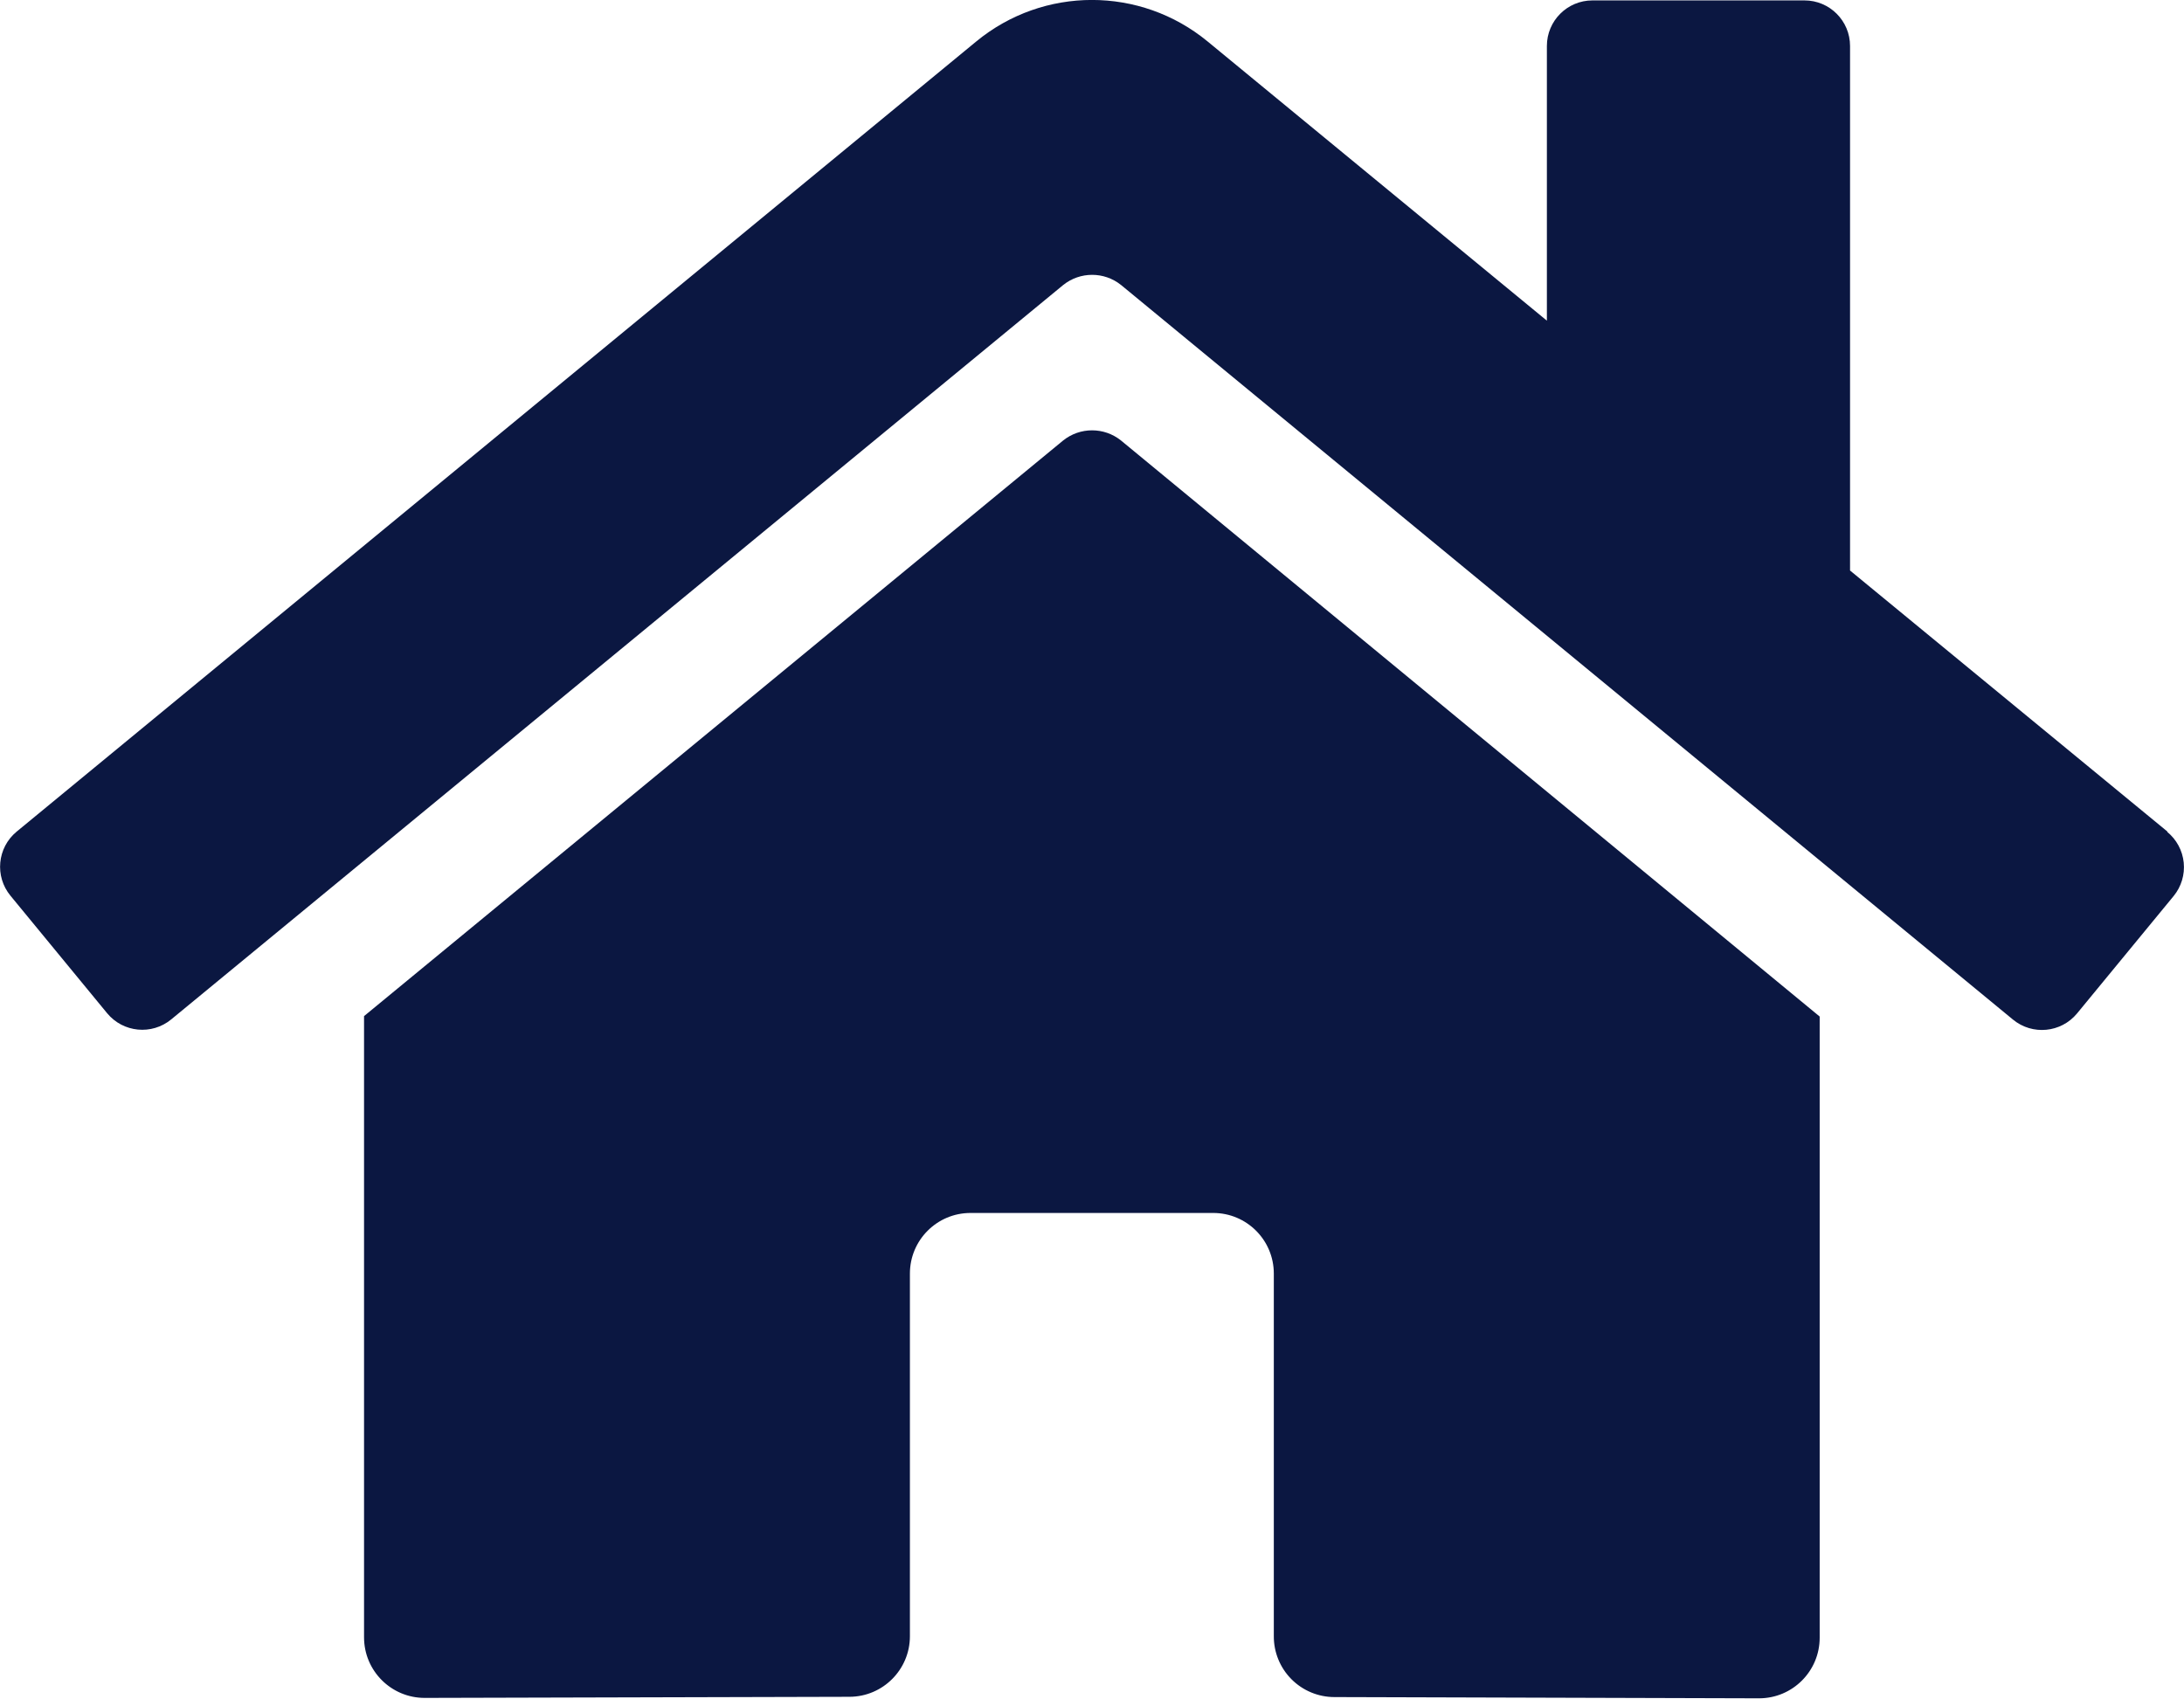
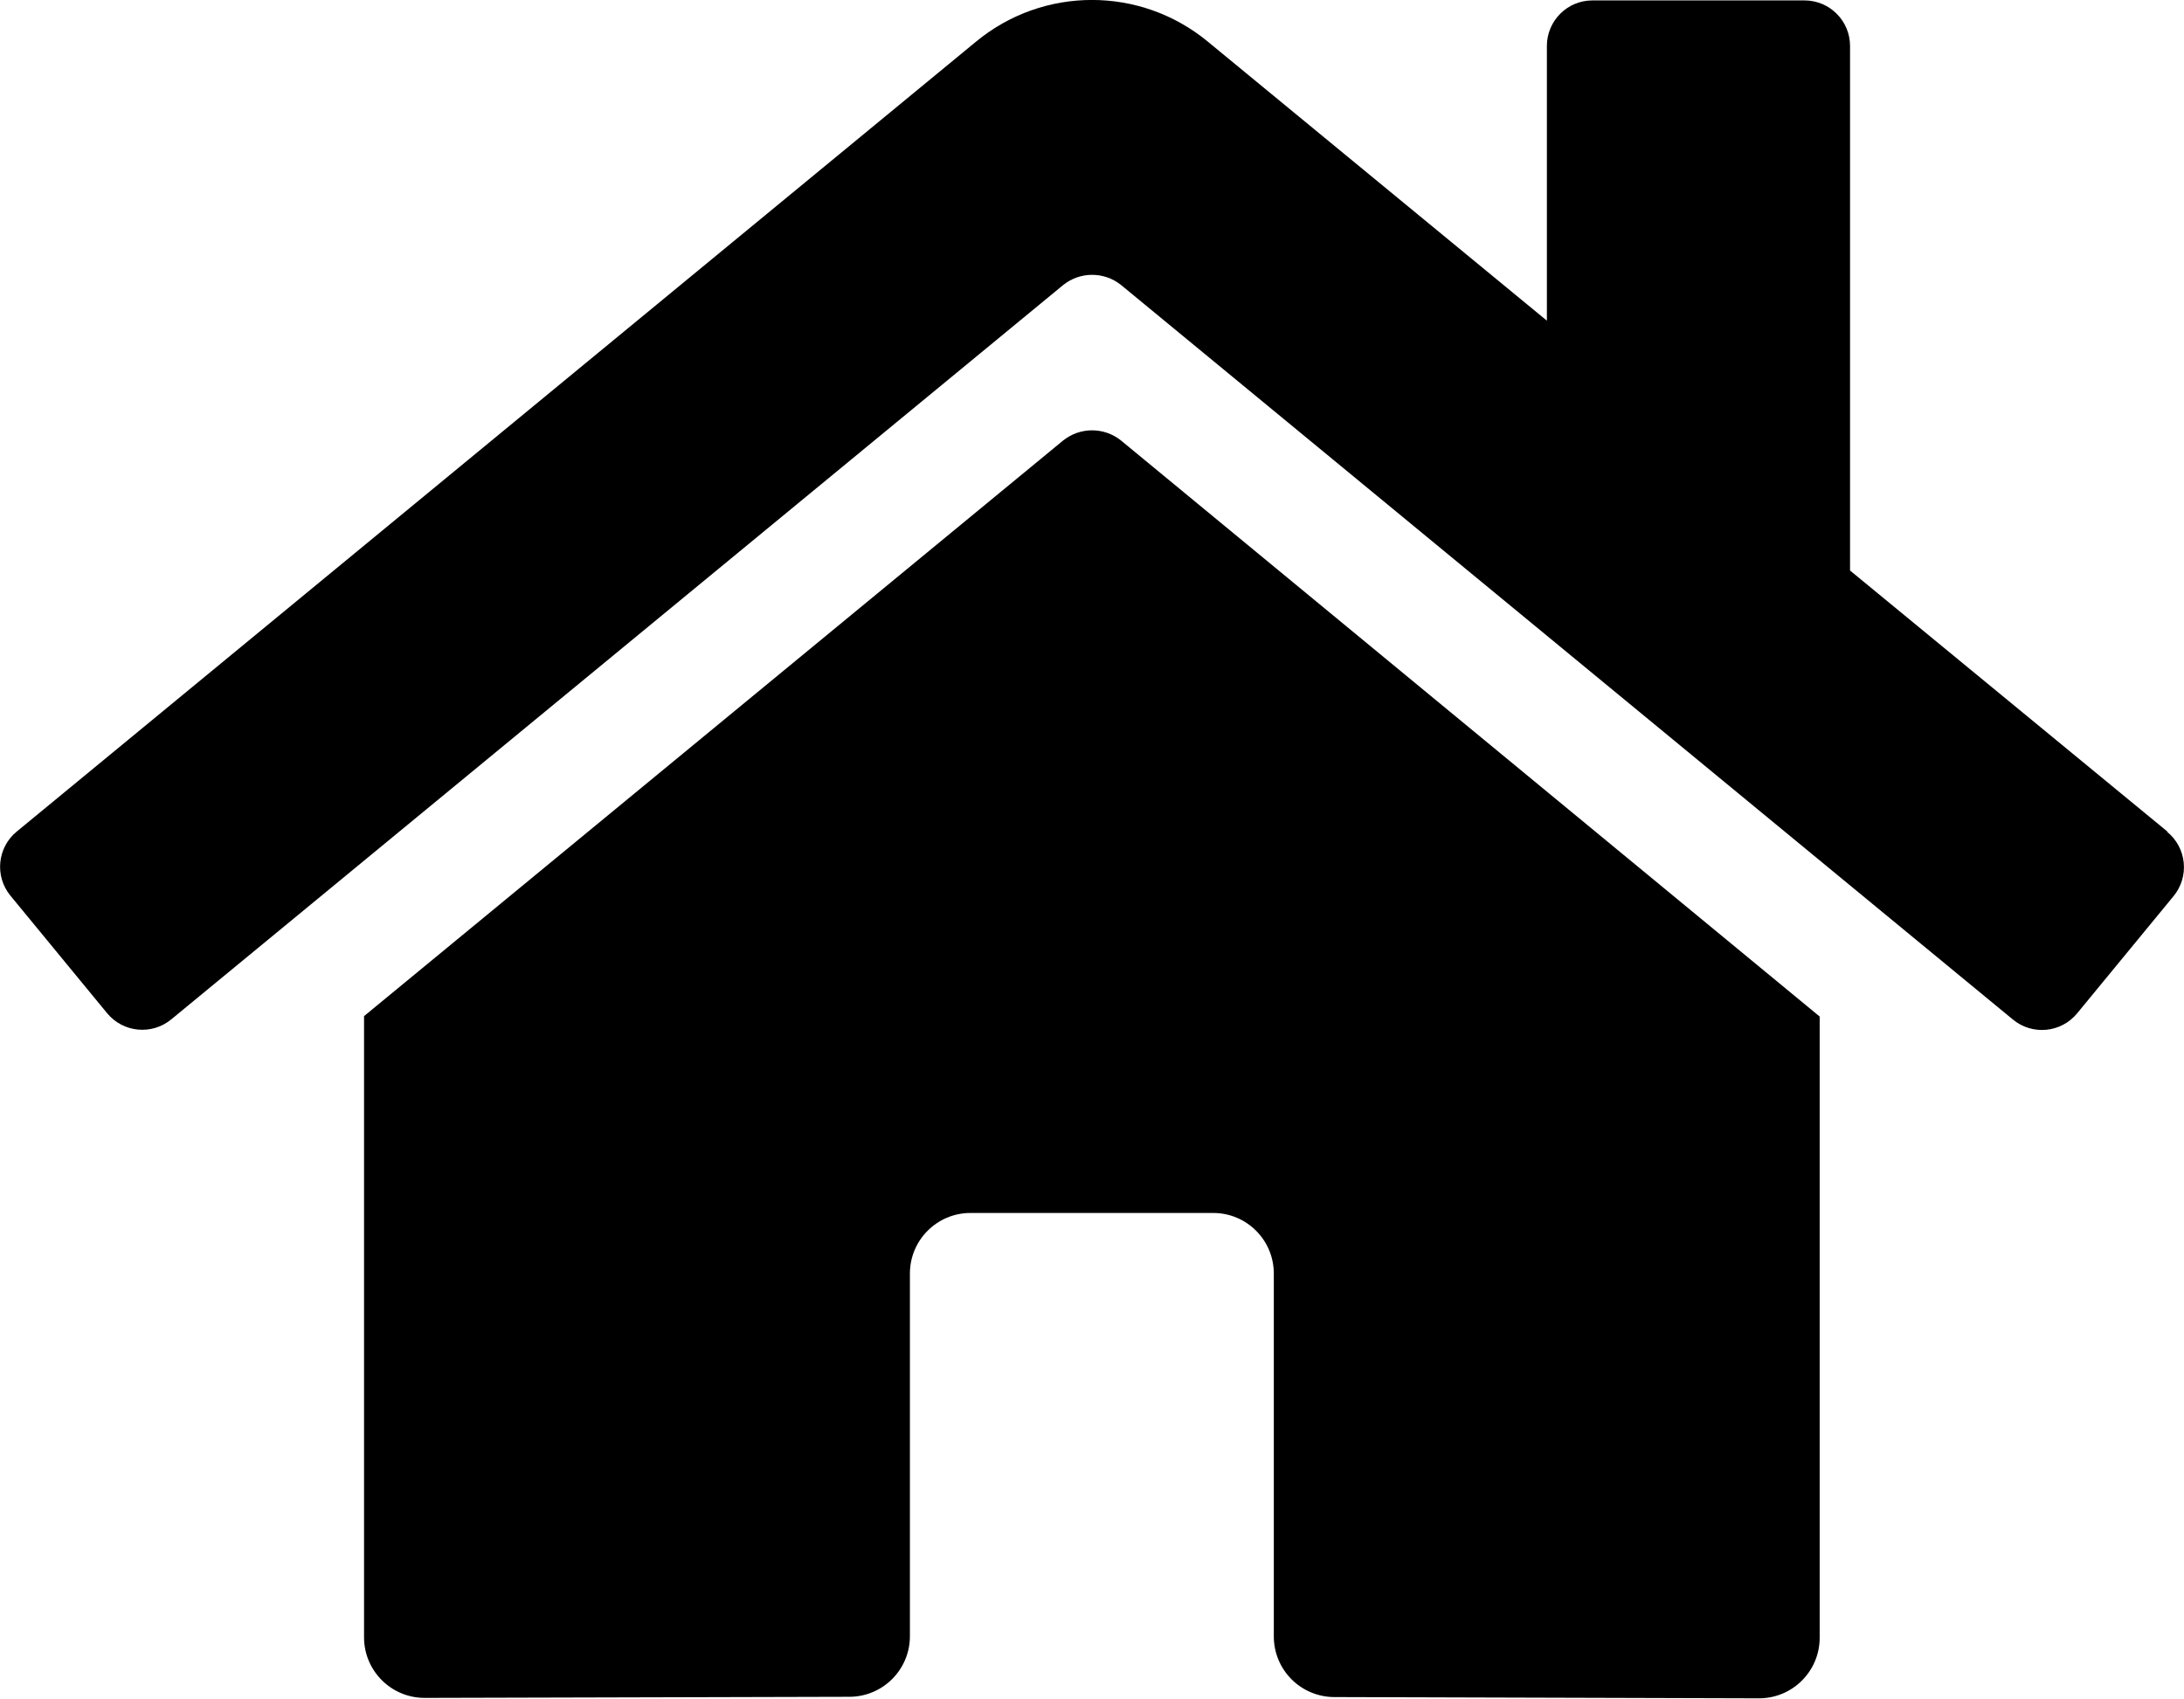
<svg xmlns="http://www.w3.org/2000/svg" width="15.82" height="12.302" viewBox="0 0 15.82 12.302">
-   <path id="Icon_awesome-home" data-name="Icon awesome-home" d="M7.7,5.445,2.636,9.615v4.5a.439.439,0,0,0,.439.439l3.078-.008a.439.439,0,0,0,.437-.439V11.48a.439.439,0,0,1,.439-.439H8.787a.439.439,0,0,1,.439.439v2.627a.439.439,0,0,0,.439.441l3.076.009a.439.439,0,0,0,.439-.439v-4.5L8.119,5.445A.335.335,0,0,0,7.7,5.445Zm8,2.834L13.4,6.387v-3.8a.33.33,0,0,0-.33-.33H11.534a.33.33,0,0,0-.33.33V4.577L8.746,2.554a1.318,1.318,0,0,0-1.675,0L.119,8.279a.33.33,0,0,0-.044.464l.7.851a.33.33,0,0,0,.464.045L7.7,4.319a.335.335,0,0,1,.42,0L14.58,9.64a.33.33,0,0,0,.464-.044l.7-.851a.33.33,0,0,0-.047-.465Z" transform="translate(0.001 -2.254)" fill="#0b1741" />
+   <path id="Icon_awesome-home" data-name="Icon awesome-home" d="M7.7,5.445,2.636,9.615v4.5a.439.439,0,0,0,.439.439l3.078-.008a.439.439,0,0,0,.437-.439V11.48a.439.439,0,0,1,.439-.439H8.787a.439.439,0,0,1,.439.439v2.627a.439.439,0,0,0,.439.441l3.076.009a.439.439,0,0,0,.439-.439v-4.5L8.119,5.445A.335.335,0,0,0,7.7,5.445Zm8,2.834L13.4,6.387v-3.8a.33.33,0,0,0-.33-.33H11.534a.33.33,0,0,0-.33.33V4.577L8.746,2.554a1.318,1.318,0,0,0-1.675,0L.119,8.279a.33.33,0,0,0-.044.464l.7.851a.33.33,0,0,0,.464.045L7.7,4.319a.335.335,0,0,1,.42,0L14.58,9.64a.33.33,0,0,0,.464-.044l.7-.851a.33.33,0,0,0-.047-.465Z" transform="translate(0.001 -2.254)" />
</svg>
